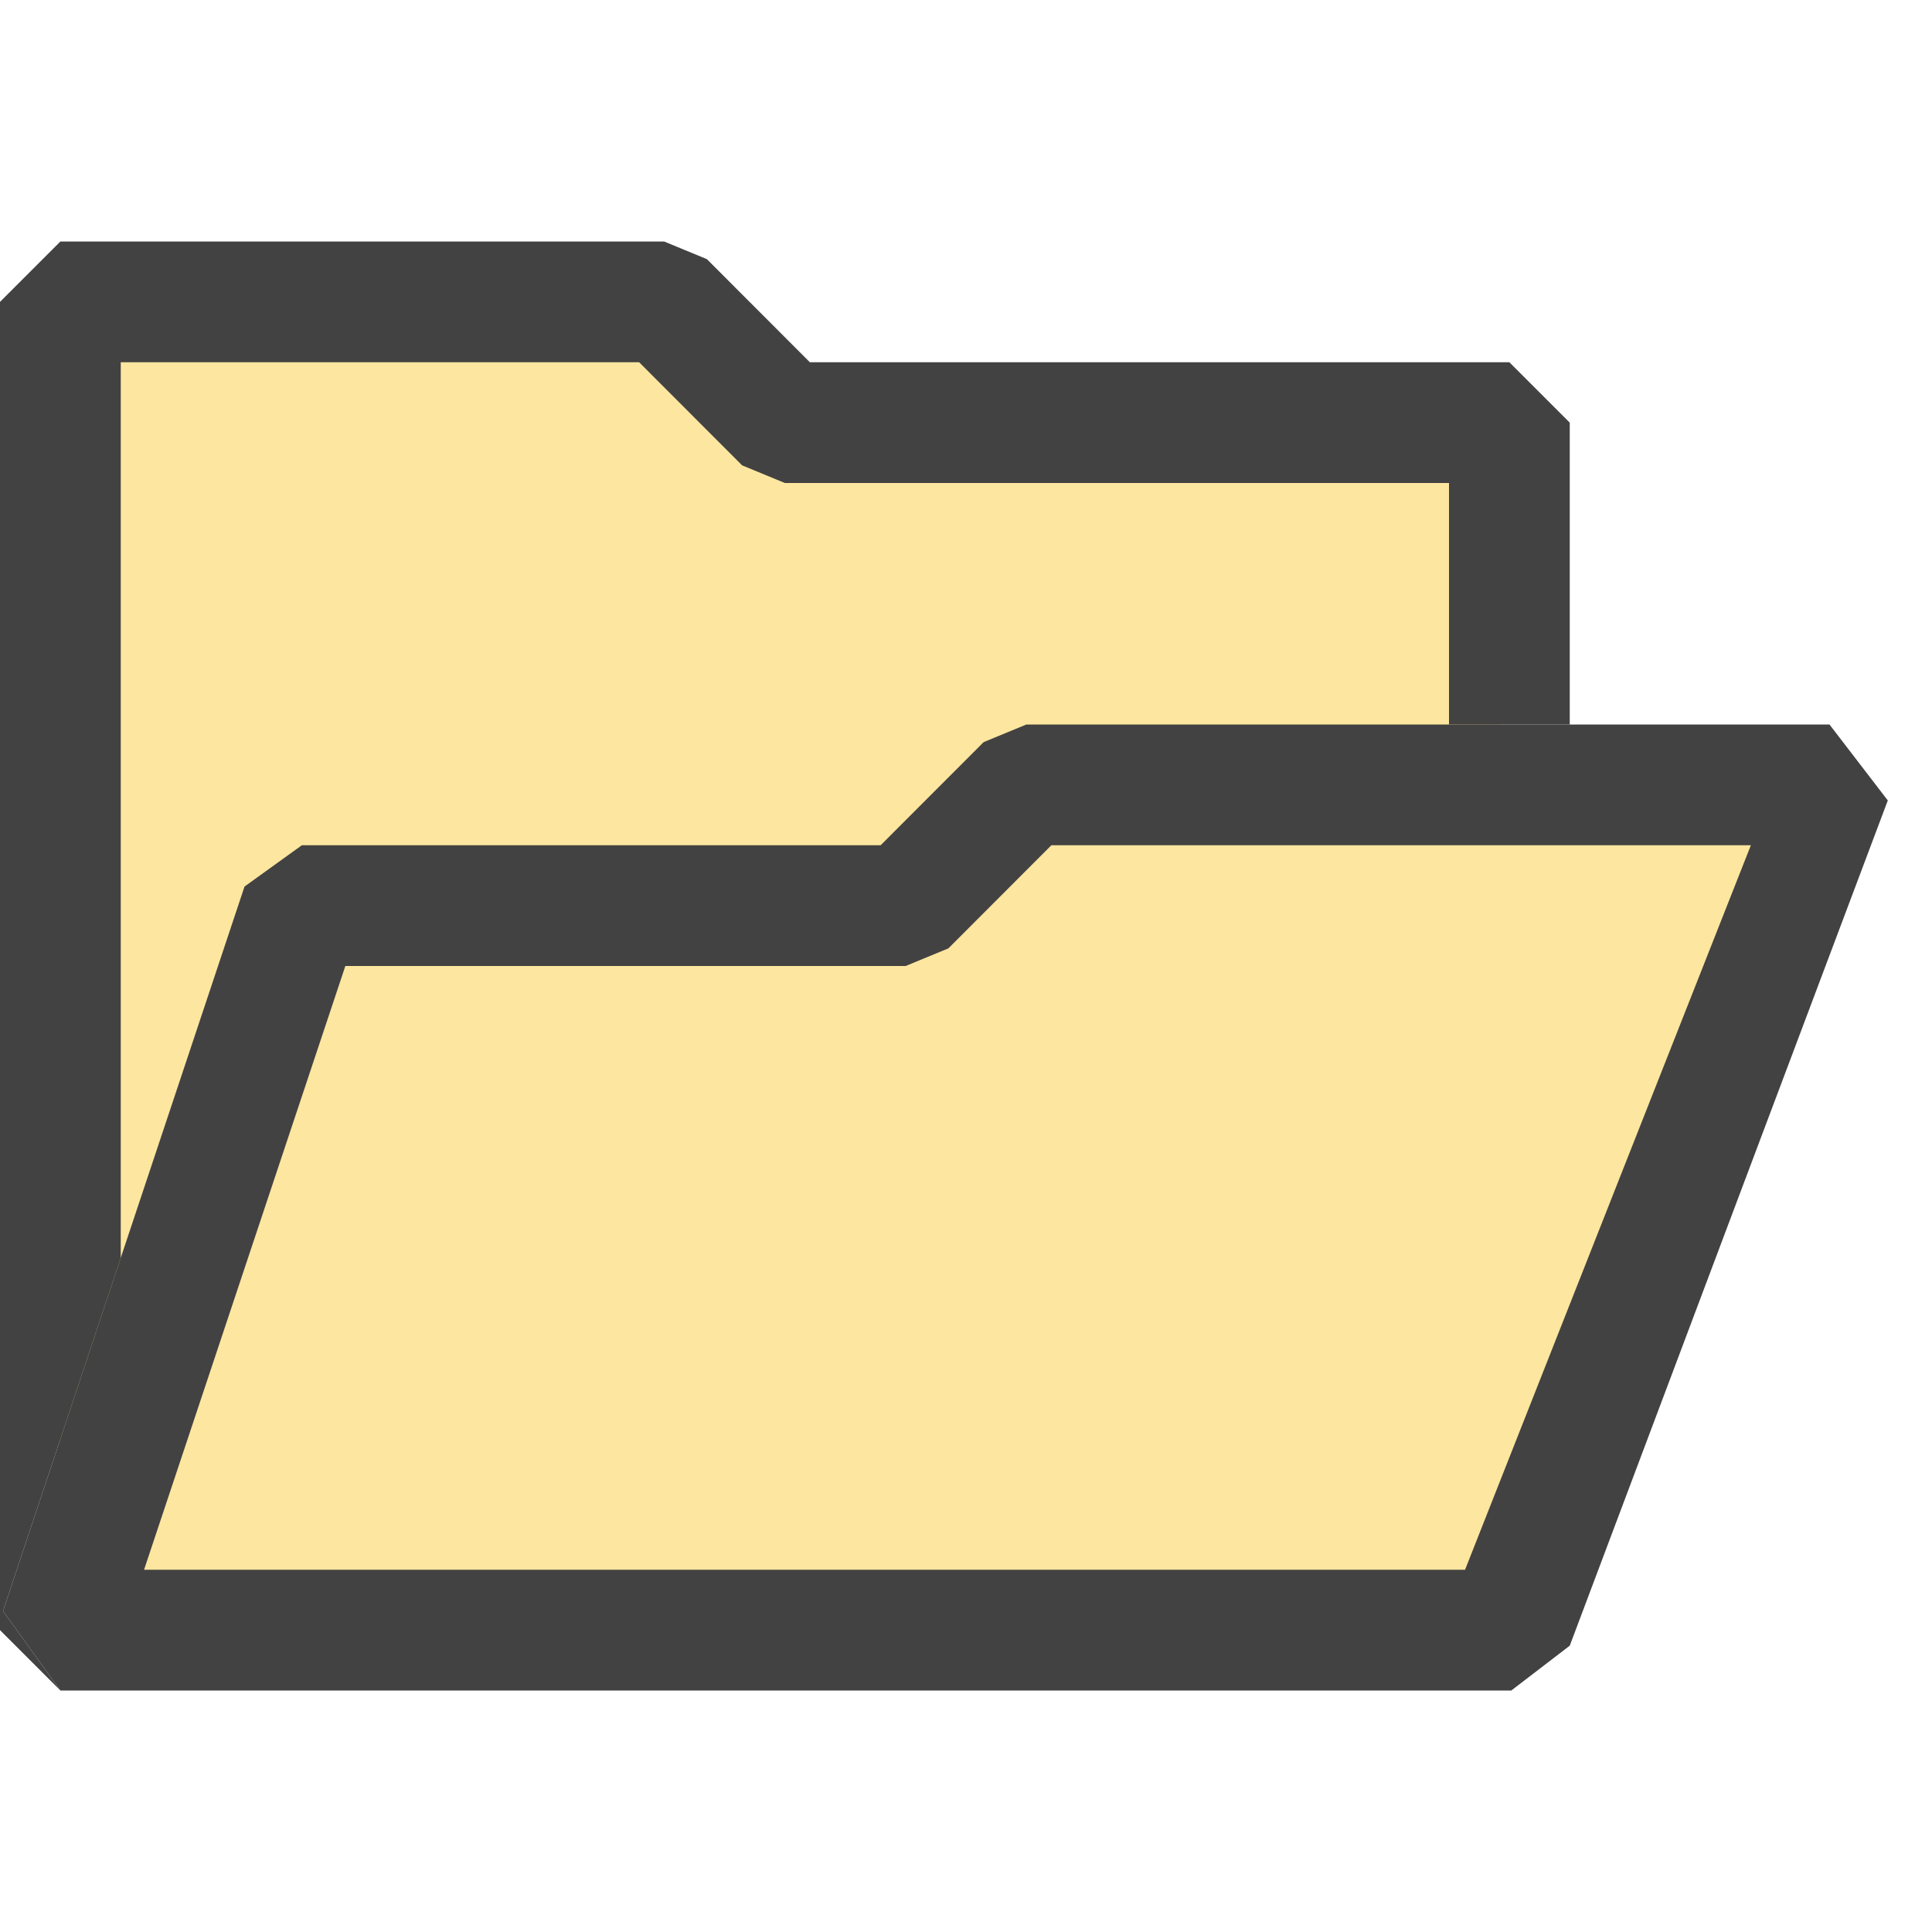
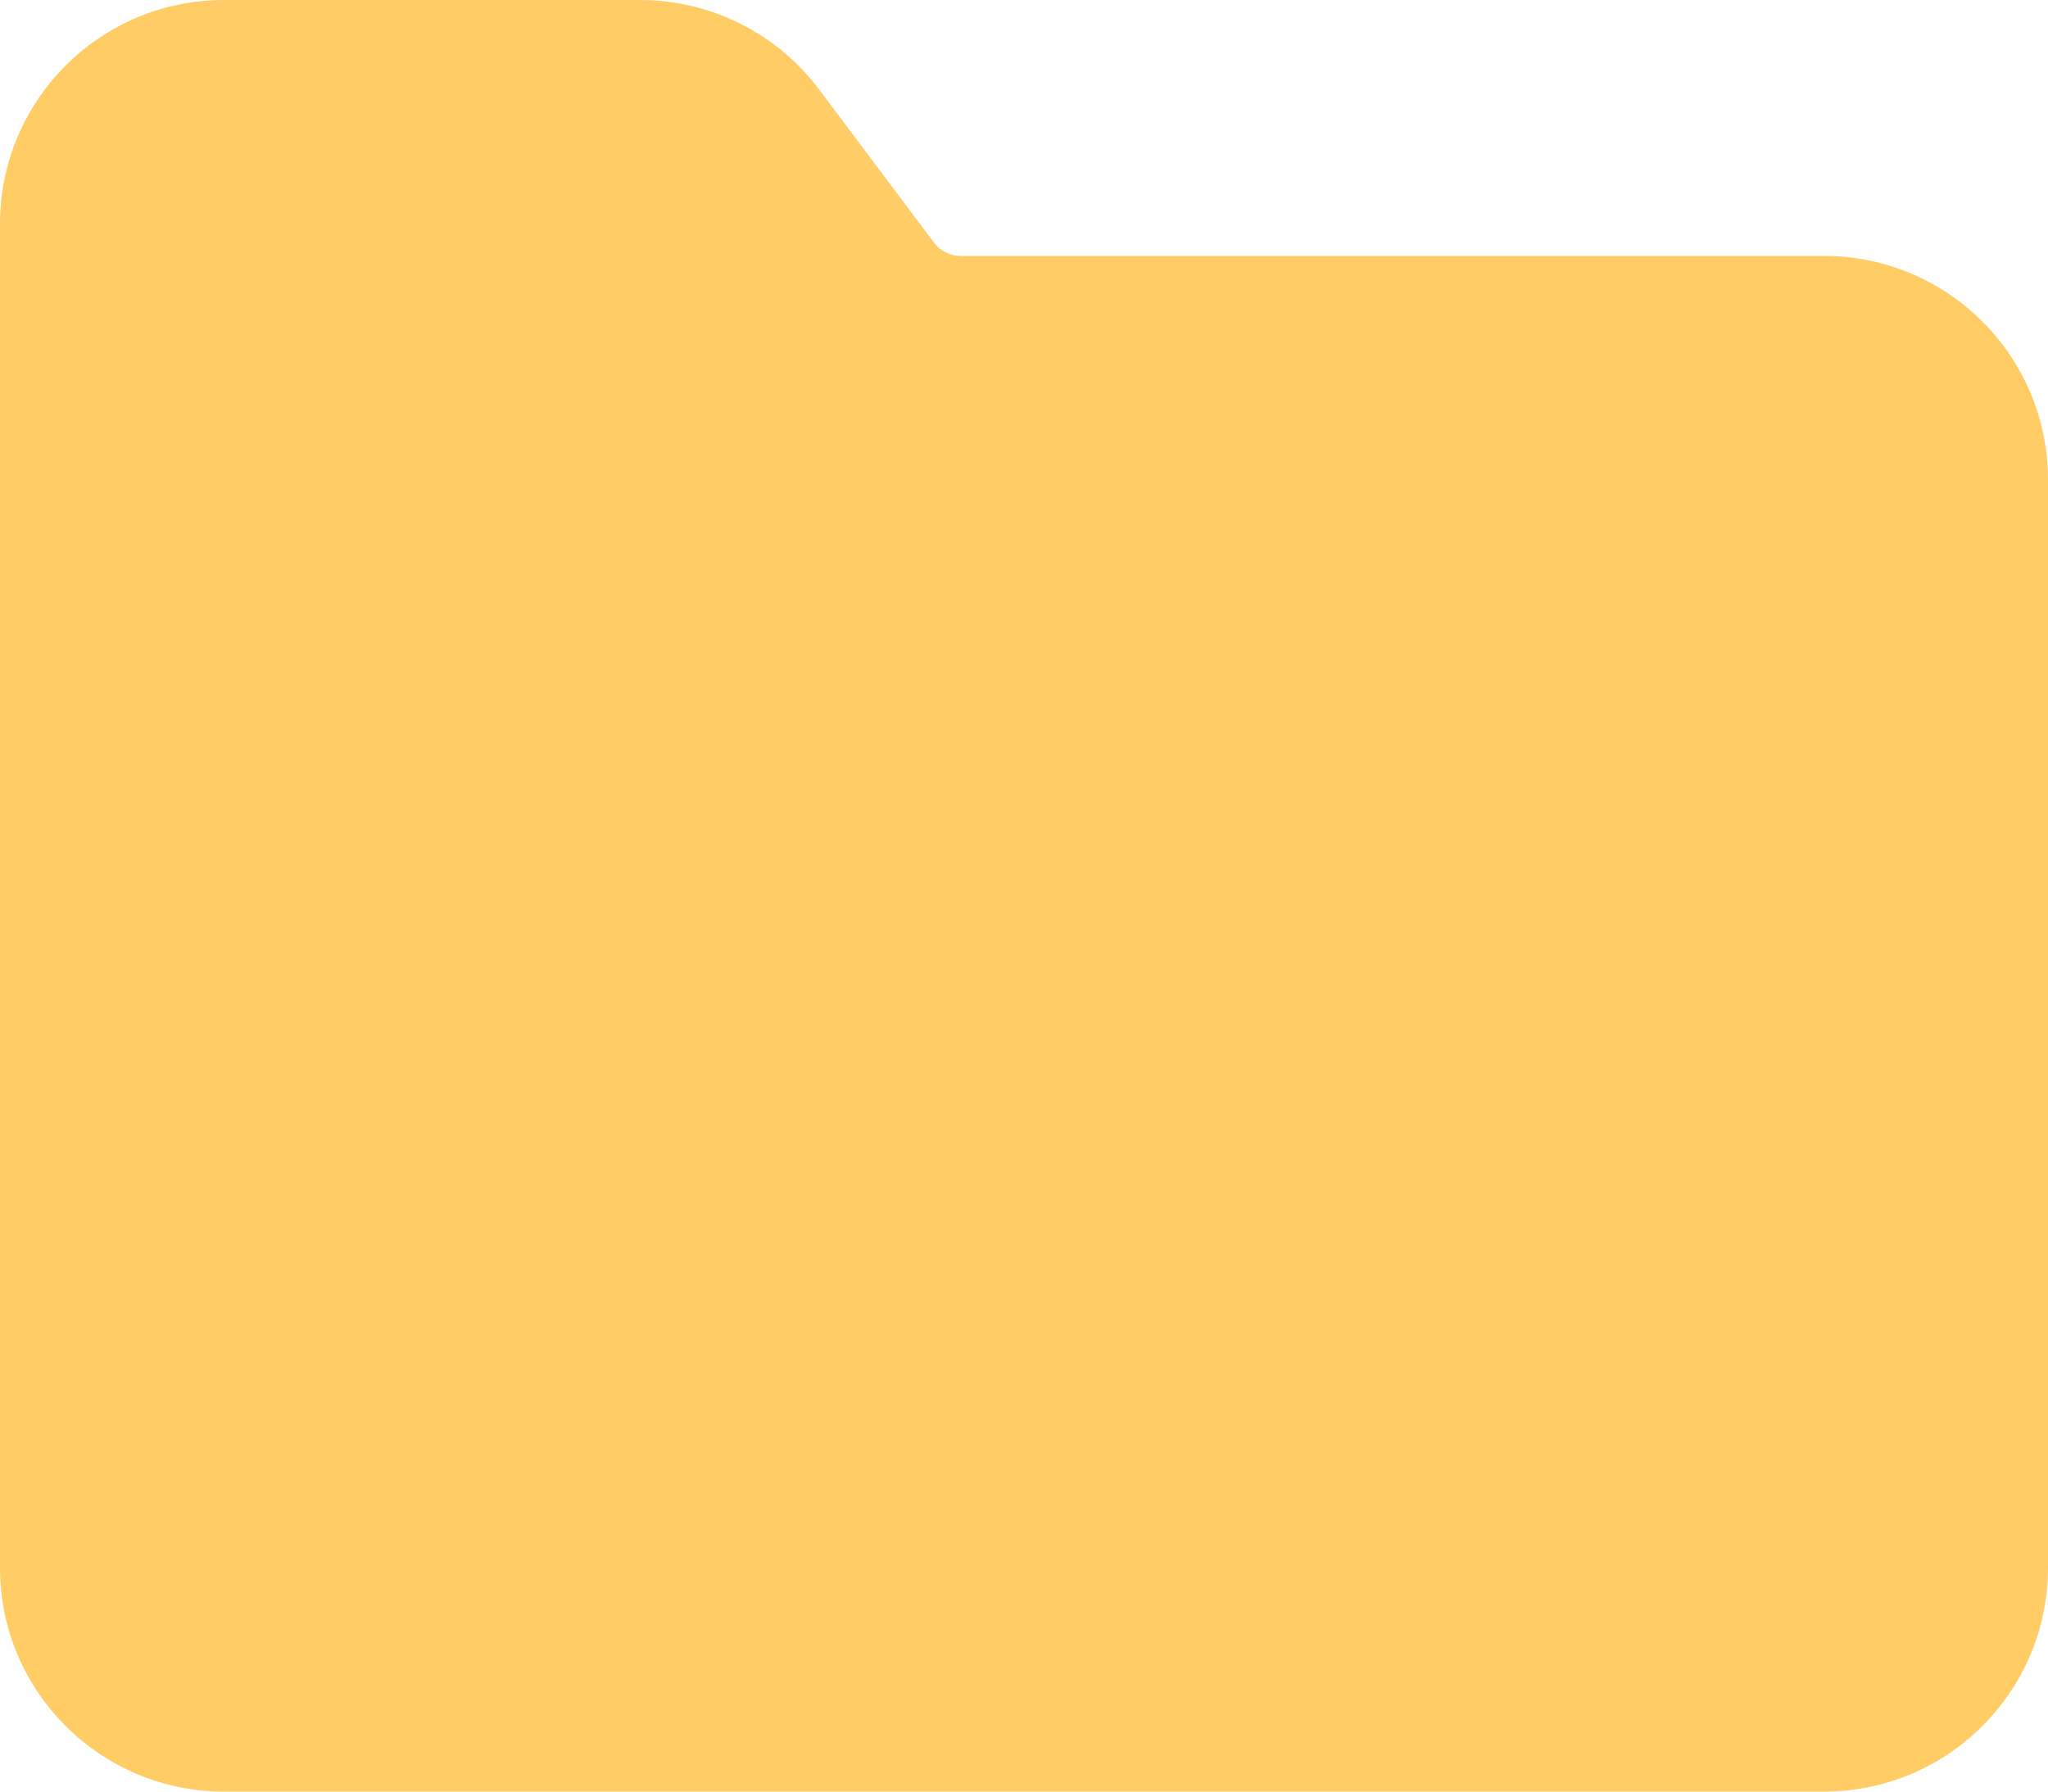
- <svg xmlns="http://www.w3.org/2000/svg" width="16" height="16" viewBox="0 0 16 16" fill="none" version="1.1" id="svg6">
-   <defs id="defs10" />
-   <path style="fill:#fde69f;fill-opacity:1" d="M 0.38,2.62 0.516,13.578 12.407,13.591 15.016,6.635 12.437,6.492 12.293,3.475 6.723,3.656 5.296,2.356 Z" id="path910" />
-   <path d="M13 3.5V6H12V4H6.5L6.146 3.854L5.293 3H1V10.418L0.025 13.342L0.5 14L0 13.5V2.5L0.5 2H5.5L5.854 2.146L6.707 3H12.5L13 3.5Z" fill="#424242" id="path2" />
-   <path d="M15.151 6H8.5L8.146 6.146L7.293 7H2.5L2.025 7.342L0.025 13.342L0.5 14L12.516 14L13 13.629L15.634 6.629L15.151 6ZM12.133 13L1.193 13L2.86 8H7.5L7.854 7.854L8.707 7H14.5L12.133 13Z" fill="#424242" id="path4" />
+ <svg xmlns="http://www.w3.org/2000/svg" viewBox="0 0 16 14">
+   <defs>
+     <style>.cls-1{fill:#fc6;}</style>
+   </defs>
+   <g id="Layer_2" data-name="Layer 2">
+     <g id="Layer_1-2" data-name="Layer 1">
+       <path class="cls-1" d="M1.75,0A1.75,1.75,0,0,0,0,1.75v10.5A1.75,1.75,0,0,0,1.75,14h12.5A1.75,1.75,0,0,0,16,12.25V3.75A1.75,1.75,0,0,0,14.25,2H7.5a.26.26,0,0,1-.2-.1L6.4.7A1.75,1.75,0,0,0,5,0Z" />
+     </g>
+   </g>
</svg>
